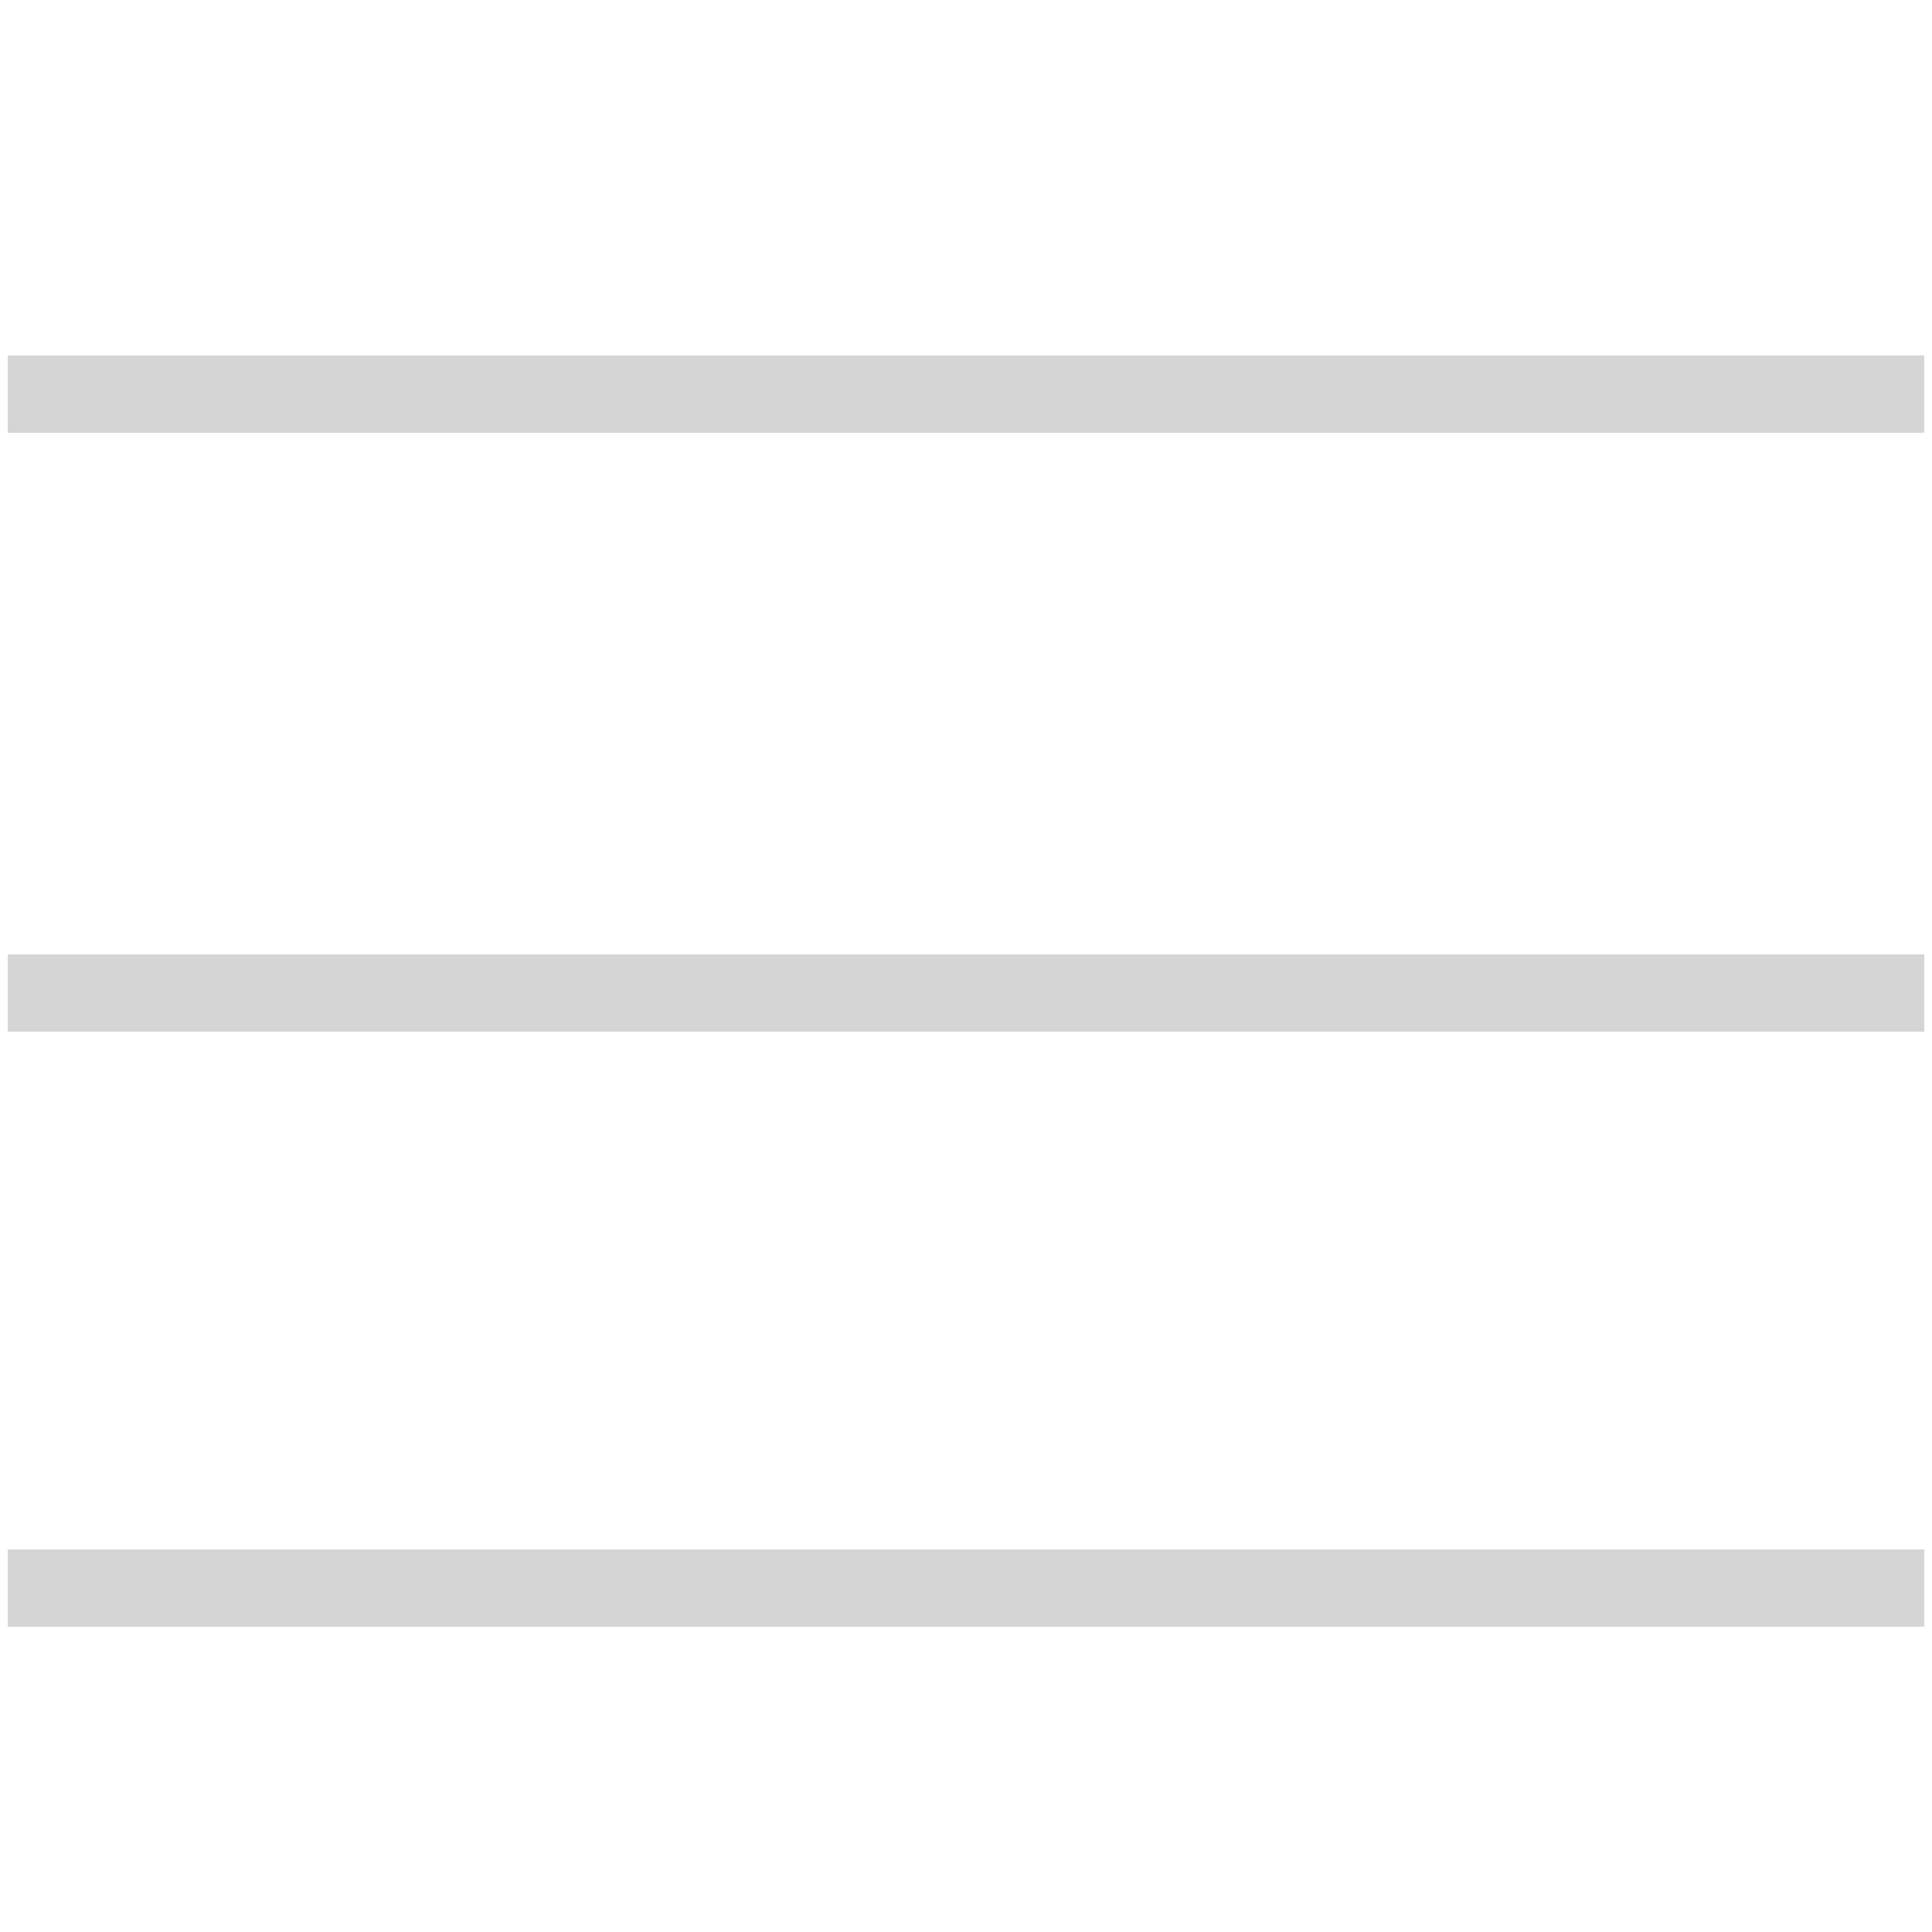
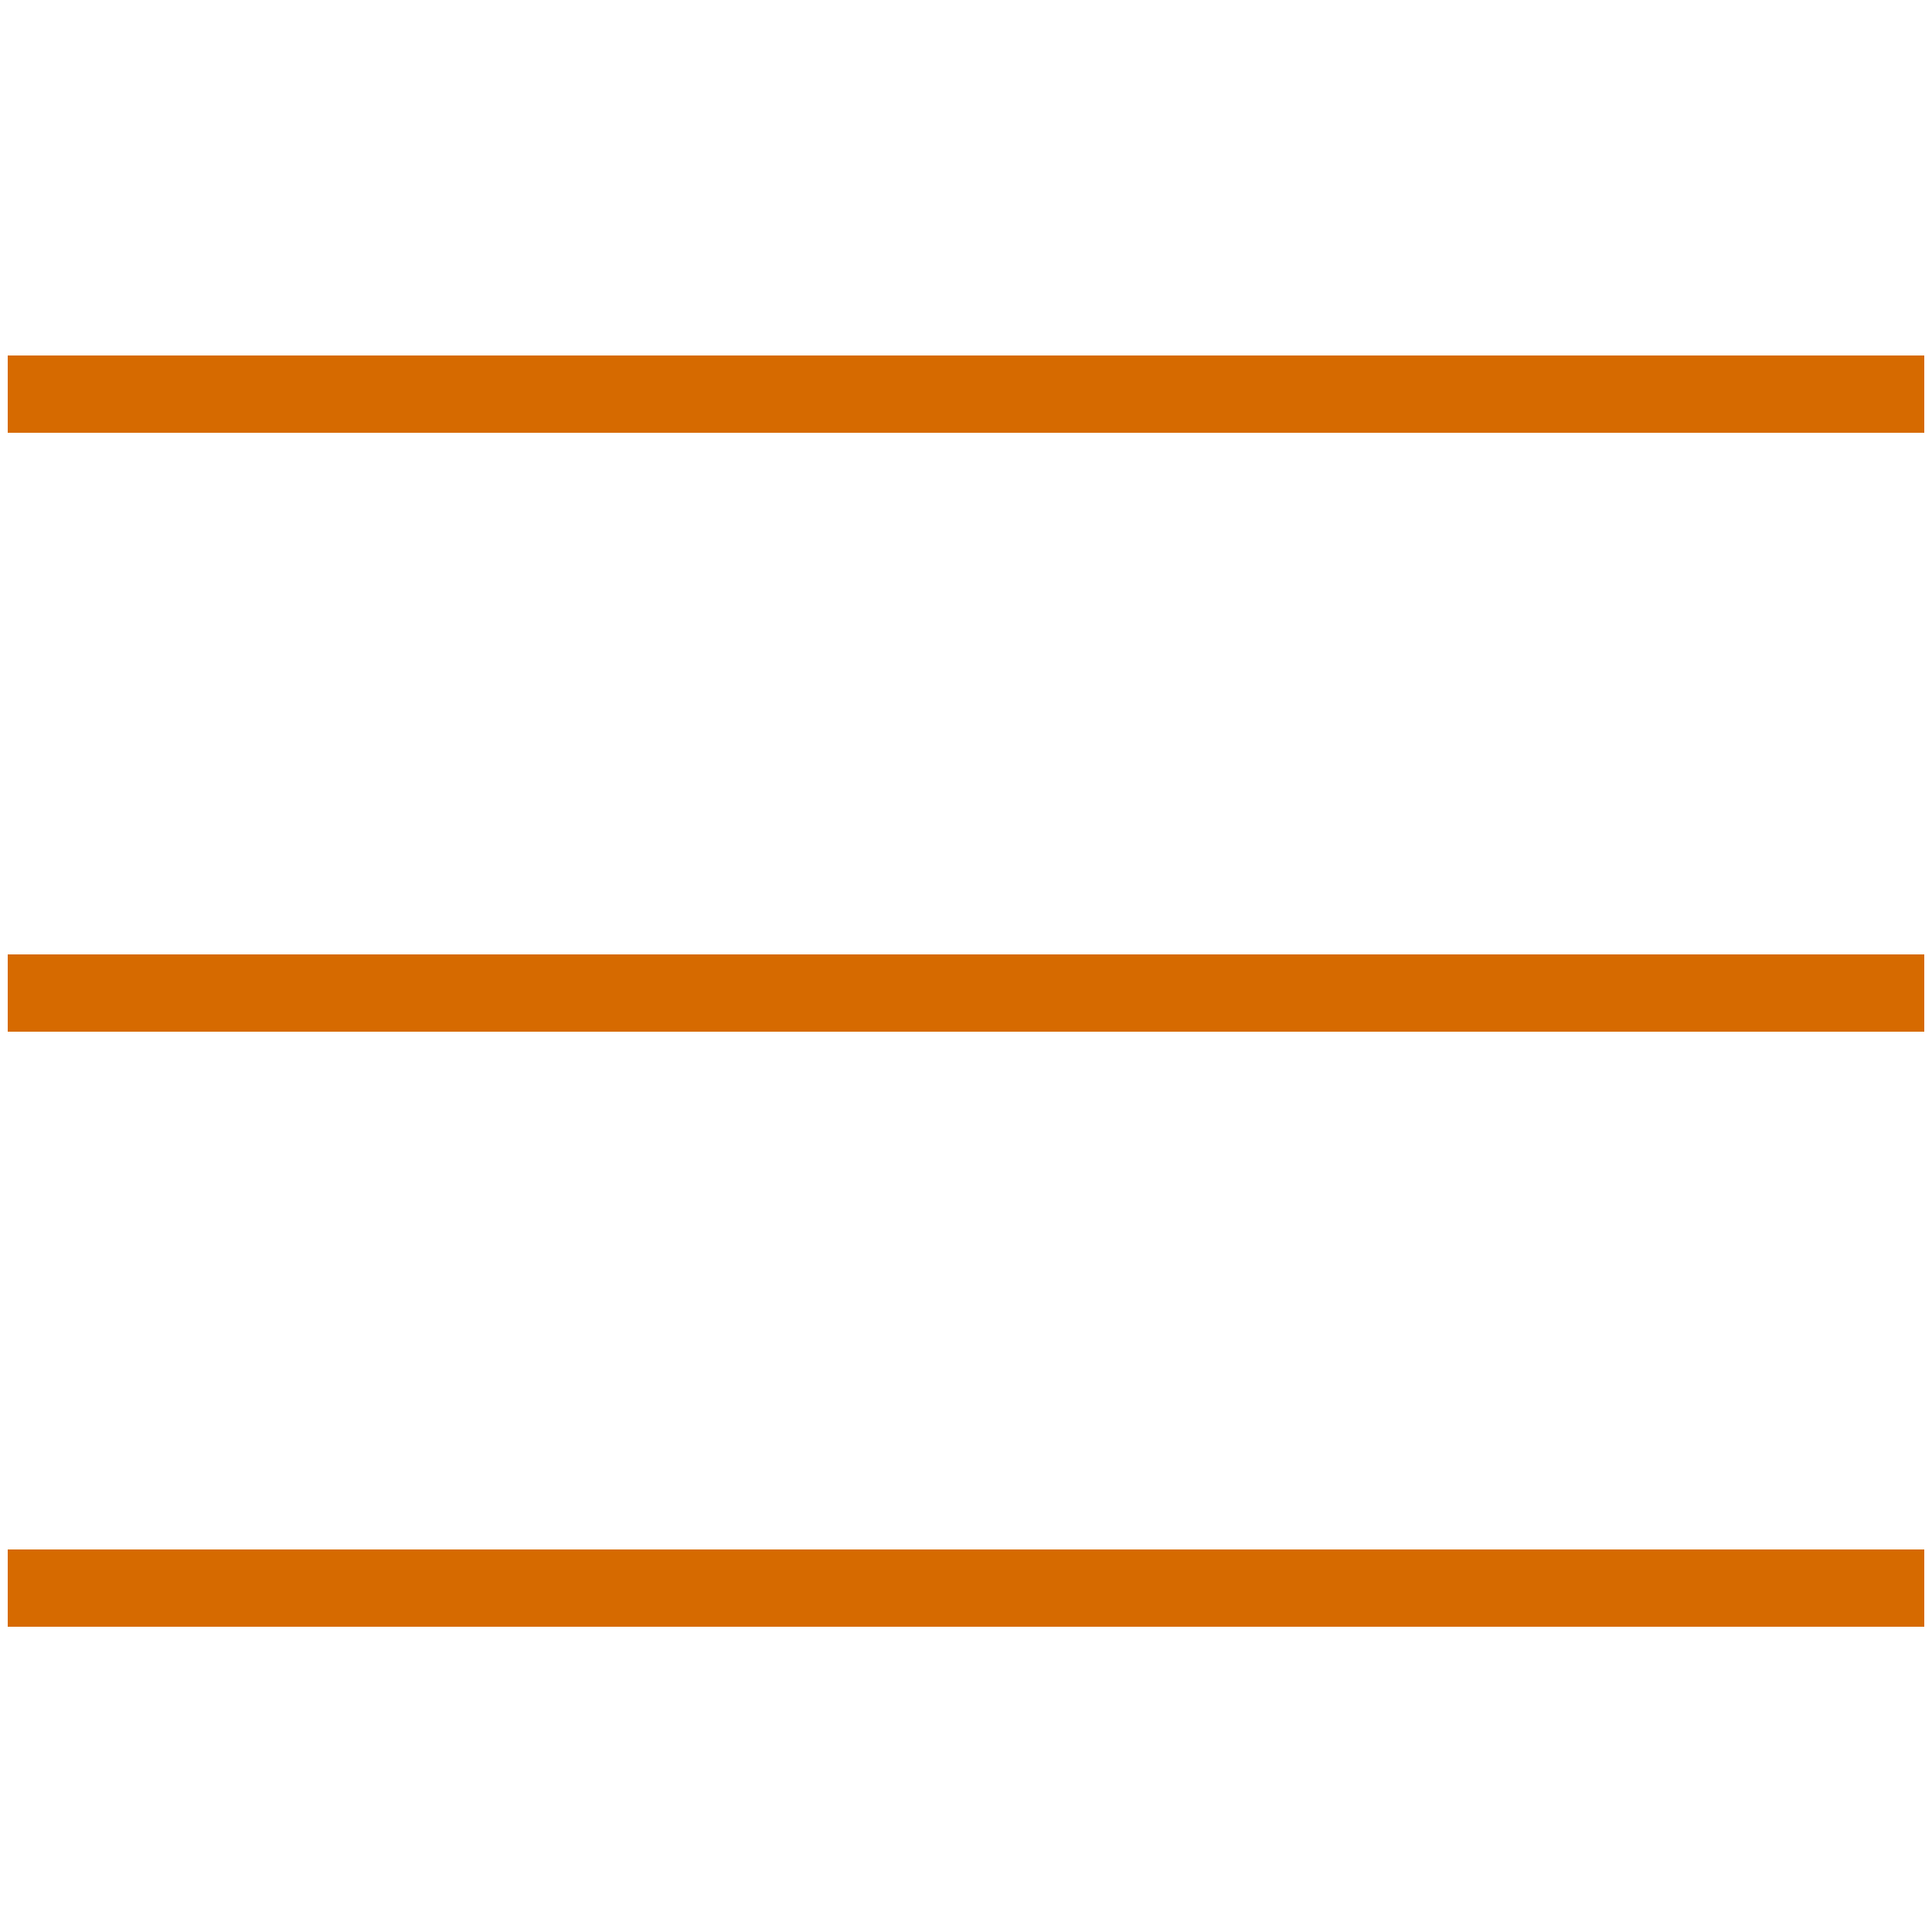
<svg xmlns="http://www.w3.org/2000/svg" version="1.1" x="0px" y="0px" viewBox="0 0 50 50" style="enable-background:new 0 0 50 50;" xml:space="preserve">
  <g>
    <g>
-       <rect x="0.2" y="9.2" width="49.6" fill="#d5d5d5" height="2" />
+       <rect x="0.2" y="9.2" width="49.6" fill="#d66a00" height="2" />
    </g>
    <g>
-       <rect x="0.2" y="24.7" width="49.6" fill="#d5d5d5" height="2" />
+       <rect x="0.2" y="24.7" width="49.6" fill="#d66a00" height="2" />
    </g>
    <g>
-       <rect x="0.2" y="40.1" width="49.6" fill="#d5d5d5" height="2" />
+       <rect x="0.2" y="40.1" width="49.6" fill="#d66a00" height="2" />
    </g>
  </g>
</svg>
